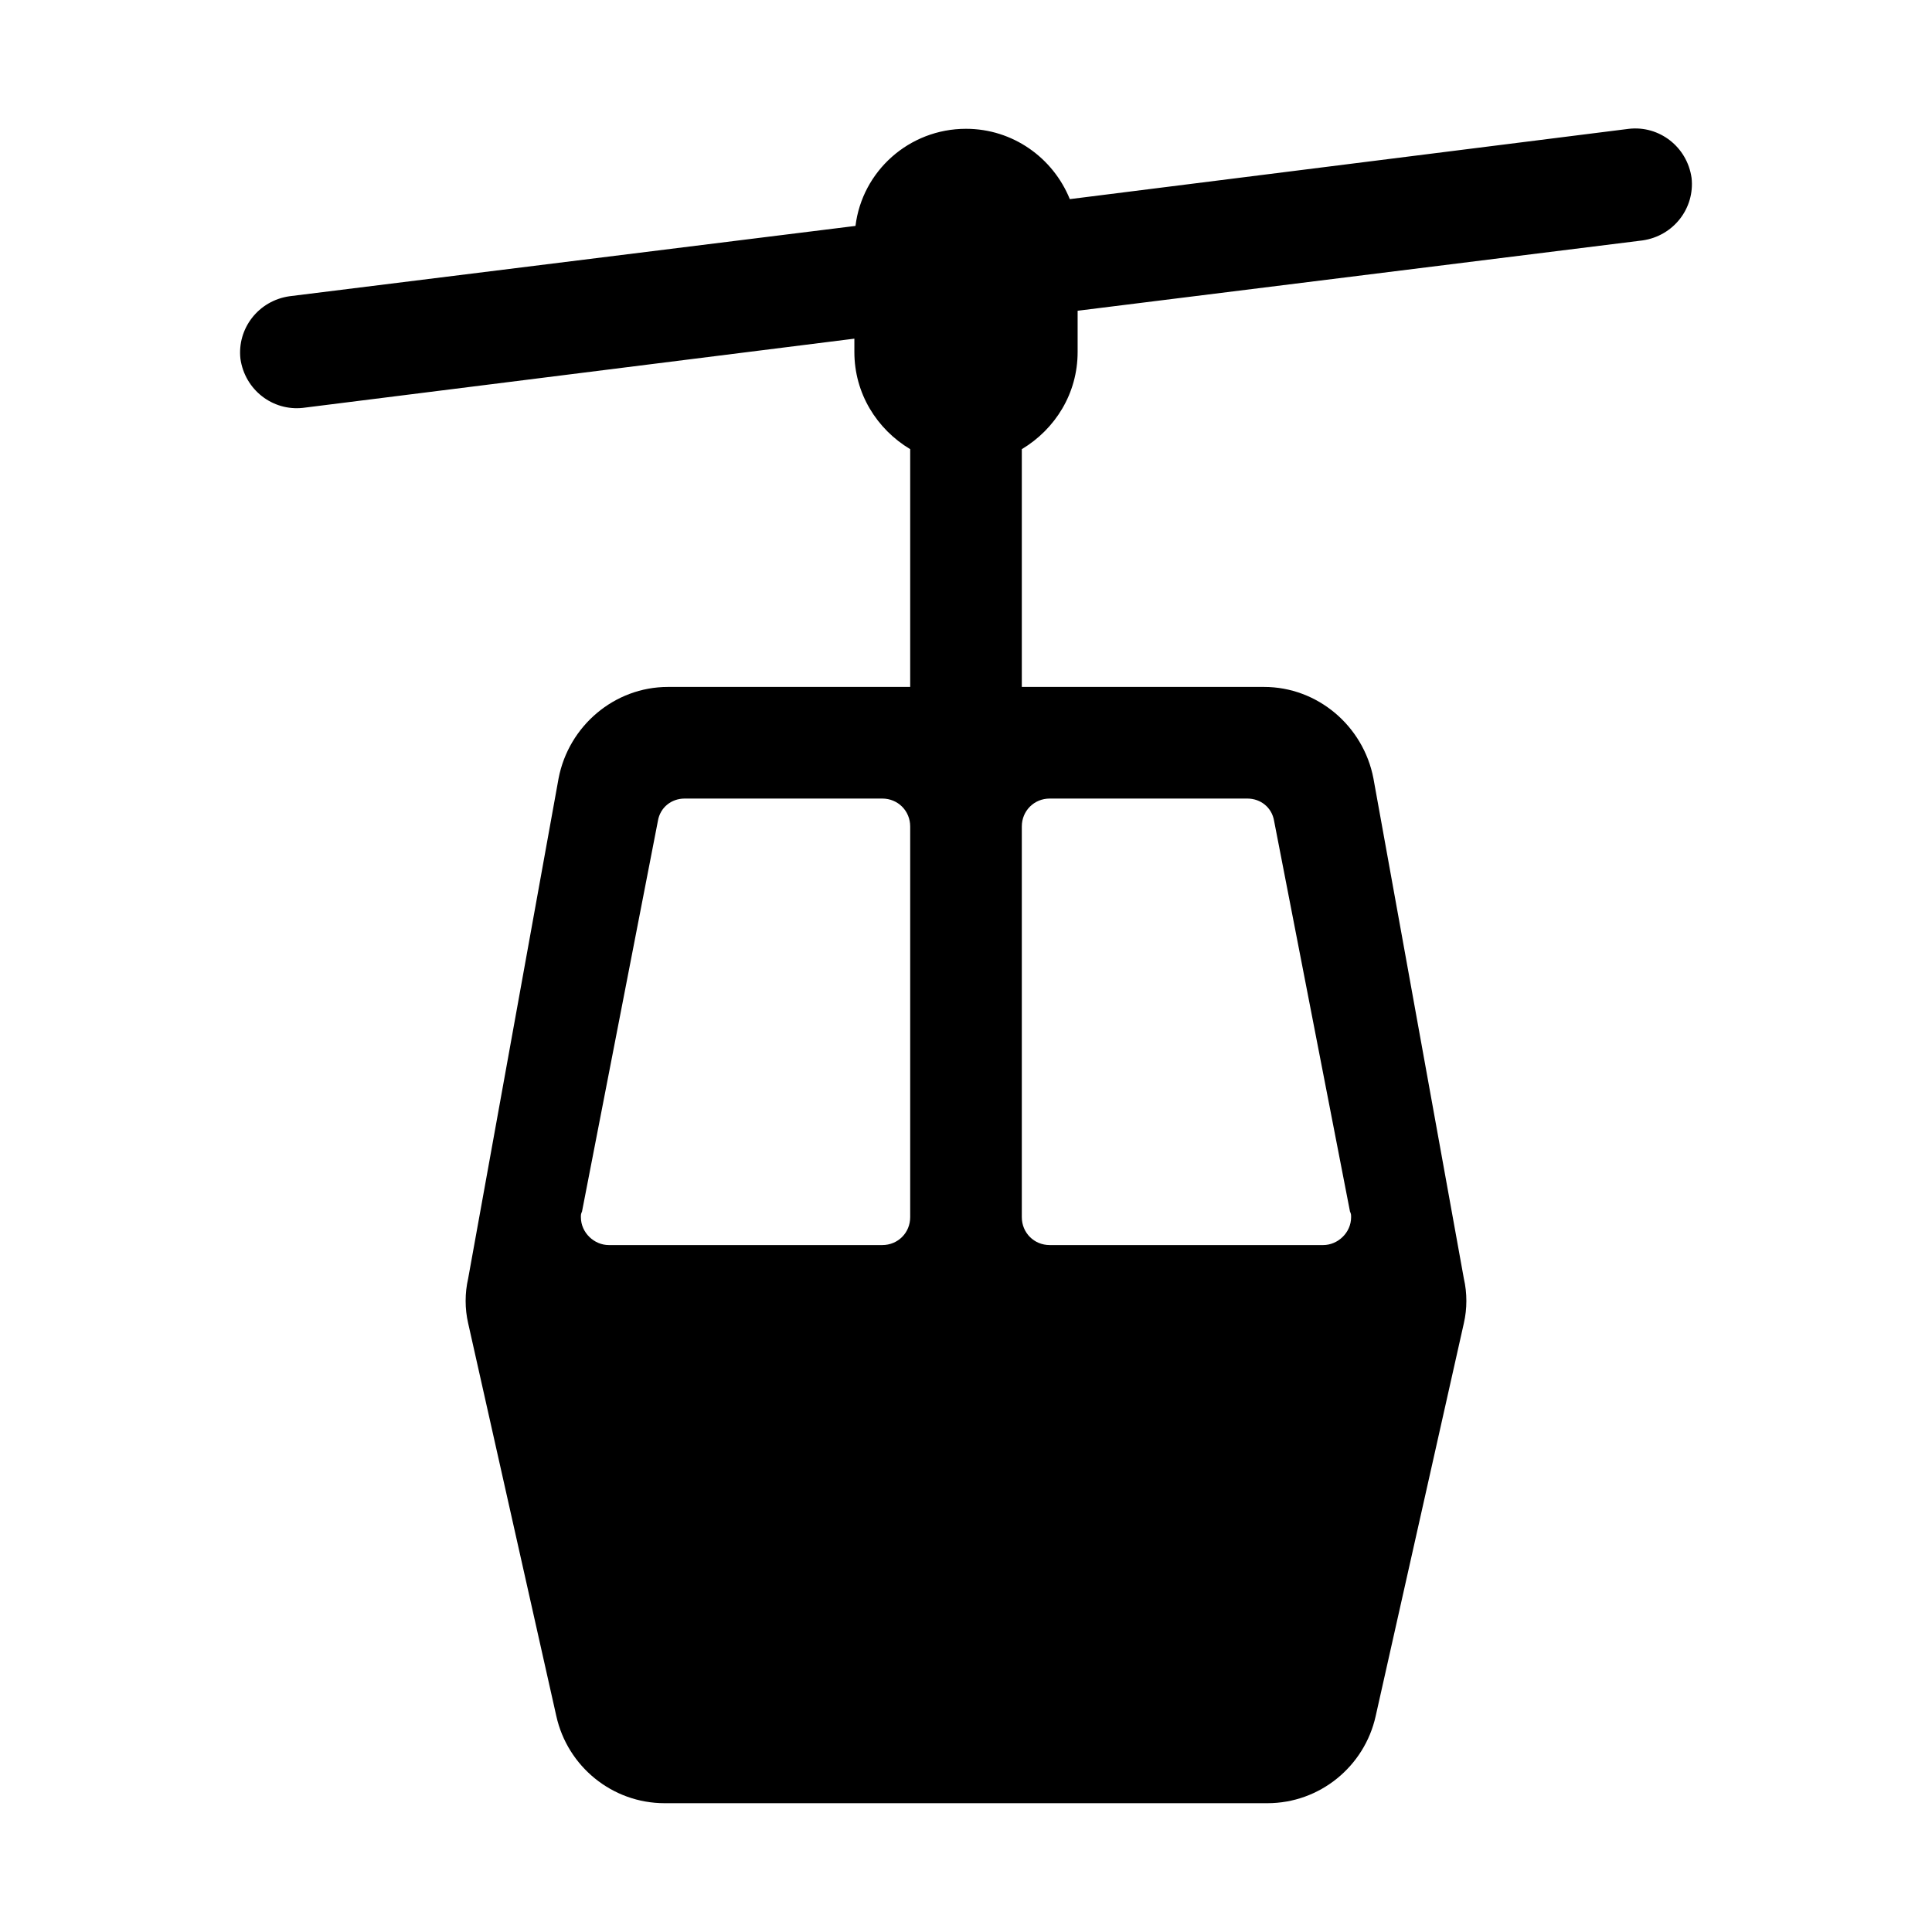
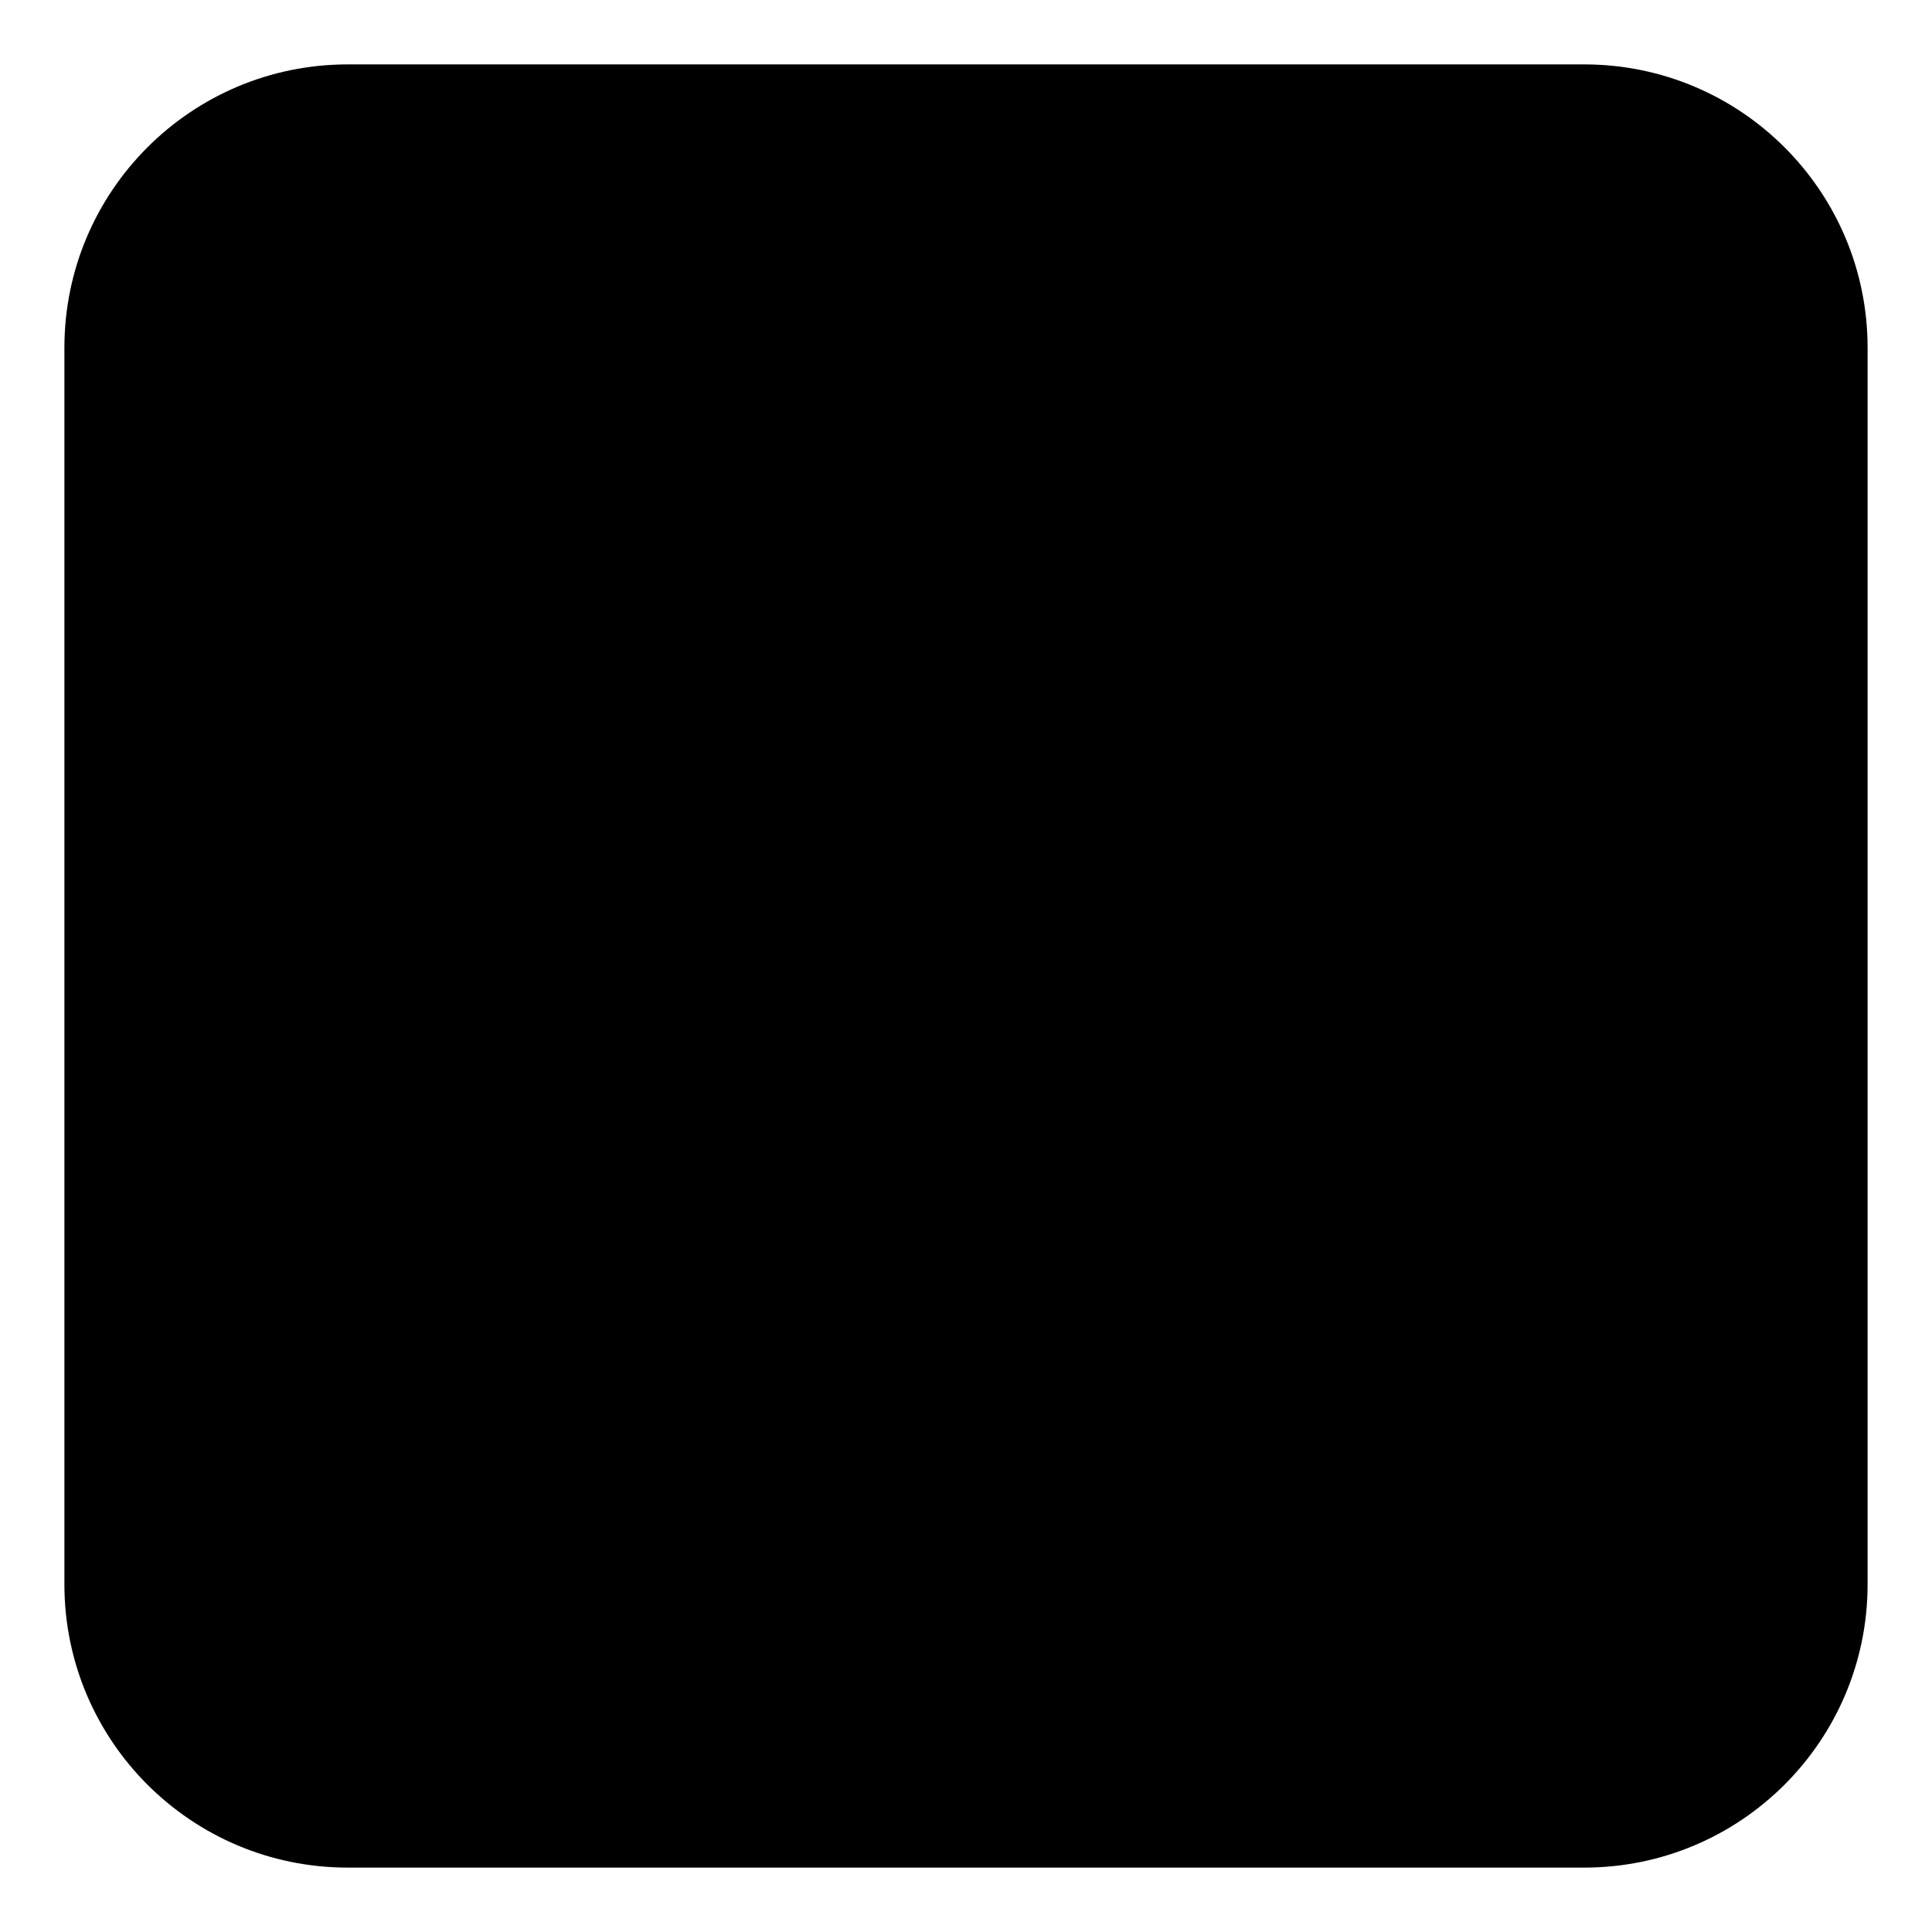
<svg xmlns="http://www.w3.org/2000/svg" viewBox="0 0 15 15" version="1.1" width="18" height="18">
+   <rect x="0.5" y="0.5" width="14" height="14" rx="2.2" ry="2.2" fill="#000000" />
+   <rect x="2" y="2" width="11" height="11" rx="1.6" ry="1.6" fill="#000000" />
  <g transform="translate(7.5 7.5) scale(0.866667) translate(-7.5 -7.5)">
    <g transform="translate(0 0) scale(1)">
-       <path fill="#000000" d="M7 2.87C6.7 2.69 6.5 2.37 6.5 2L6.5 1.88L1.56 2.5C1.29 2.53 1.04 2.34 1 2.06C0.97 1.79 1.16 1.54 1.44 1.5L6.51 0.87C6.57 0.38 6.99 0 7.5 0C7.92 0 8.28 0.26 8.43 0.63L13.44 0C13.71 -0.03 13.96 0.16 14 0.44C14.03 0.71 13.84 0.96 13.56 1L8.5 1.63L8.5 2C8.5 2.37 8.3 2.69 8 2.87L8 5L10.17 5C10.65 5 11.06 5.35 11.15 5.82L11.96 10.3C11.99 10.43 11.99 10.57 11.96 10.7L11.17 14.22C11.07 14.67 10.67 15 10.2 15L4.8 15C4.33 15 3.93 14.67 3.83 14.22L3.04 10.7C3.01 10.57 3.01 10.43 3.04 10.3L3.85 5.82C3.94 5.35 4.35 5 4.83 5L7 5L7 2.87L7 2.87ZM4.98 6C4.86 6 4.76 6.08 4.74 6.2L4.06 9.7C4.05 9.72 4.05 9.73 4.05 9.75C4.05 9.89 4.17 10 4.3 10L6.75 10C6.89 10 7 9.89 7 9.75L7 6.25C7 6.11 6.89 6 6.75 6L4.98 6ZM10.02 6L8.25 6C8.11 6 8 6.11 8 6.25L8 9.75C8 9.89 8.11 10 8.25 10L10.7 10C10.83 10 10.95 9.89 10.95 9.75C10.95 9.73 10.95 9.72 10.94 9.7L10.26 6.2C10.24 6.08 10.14 6 10.02 6Z" />
+       <path fill="transparent" d="M7 2.87C6.7 2.69 6.5 2.37 6.5 2L6.5 1.88L1.56 2.5C1.29 2.53 1.04 2.34 1 2.06C0.97 1.79 1.16 1.54 1.44 1.5L6.51 0.87C6.57 0.38 6.99 0 7.5 0C7.92 0 8.28 0.26 8.43 0.63L13.44 0C13.71 -0.03 13.96 0.16 14 0.44C14.03 0.71 13.84 0.96 13.56 1L8.5 1.63L8.5 2C8.5 2.37 8.3 2.69 8 2.87L8 5L10.17 5C10.65 5 11.06 5.35 11.15 5.82L11.96 10.3C11.99 10.43 11.99 10.57 11.96 10.7L11.17 14.22C11.07 14.67 10.67 15 10.2 15L4.8 15C4.33 15 3.93 14.67 3.83 14.22L3.04 10.7C3.01 10.57 3.01 10.43 3.04 10.3L3.85 5.82C3.94 5.35 4.35 5 4.83 5L7 5L7 2.87L7 2.87ZM4.98 6C4.86 6 4.76 6.08 4.74 6.2L4.06 9.7C4.05 9.72 4.05 9.73 4.05 9.75C4.05 9.89 4.17 10 4.3 10L6.75 10C6.89 10 7 9.89 7 9.75L7 6.25C7 6.11 6.89 6 6.75 6L4.98 6ZM10.02 6L8.25 6C8.11 6 8 6.11 8 6.25L8 9.75C8 9.89 8.11 10 8.25 10L10.7 10C10.83 10 10.95 9.89 10.95 9.75C10.95 9.73 10.95 9.72 10.94 9.7L10.26 6.2C10.24 6.08 10.14 6 10.02 6Z" />
    </g>
  </g>
</svg>
